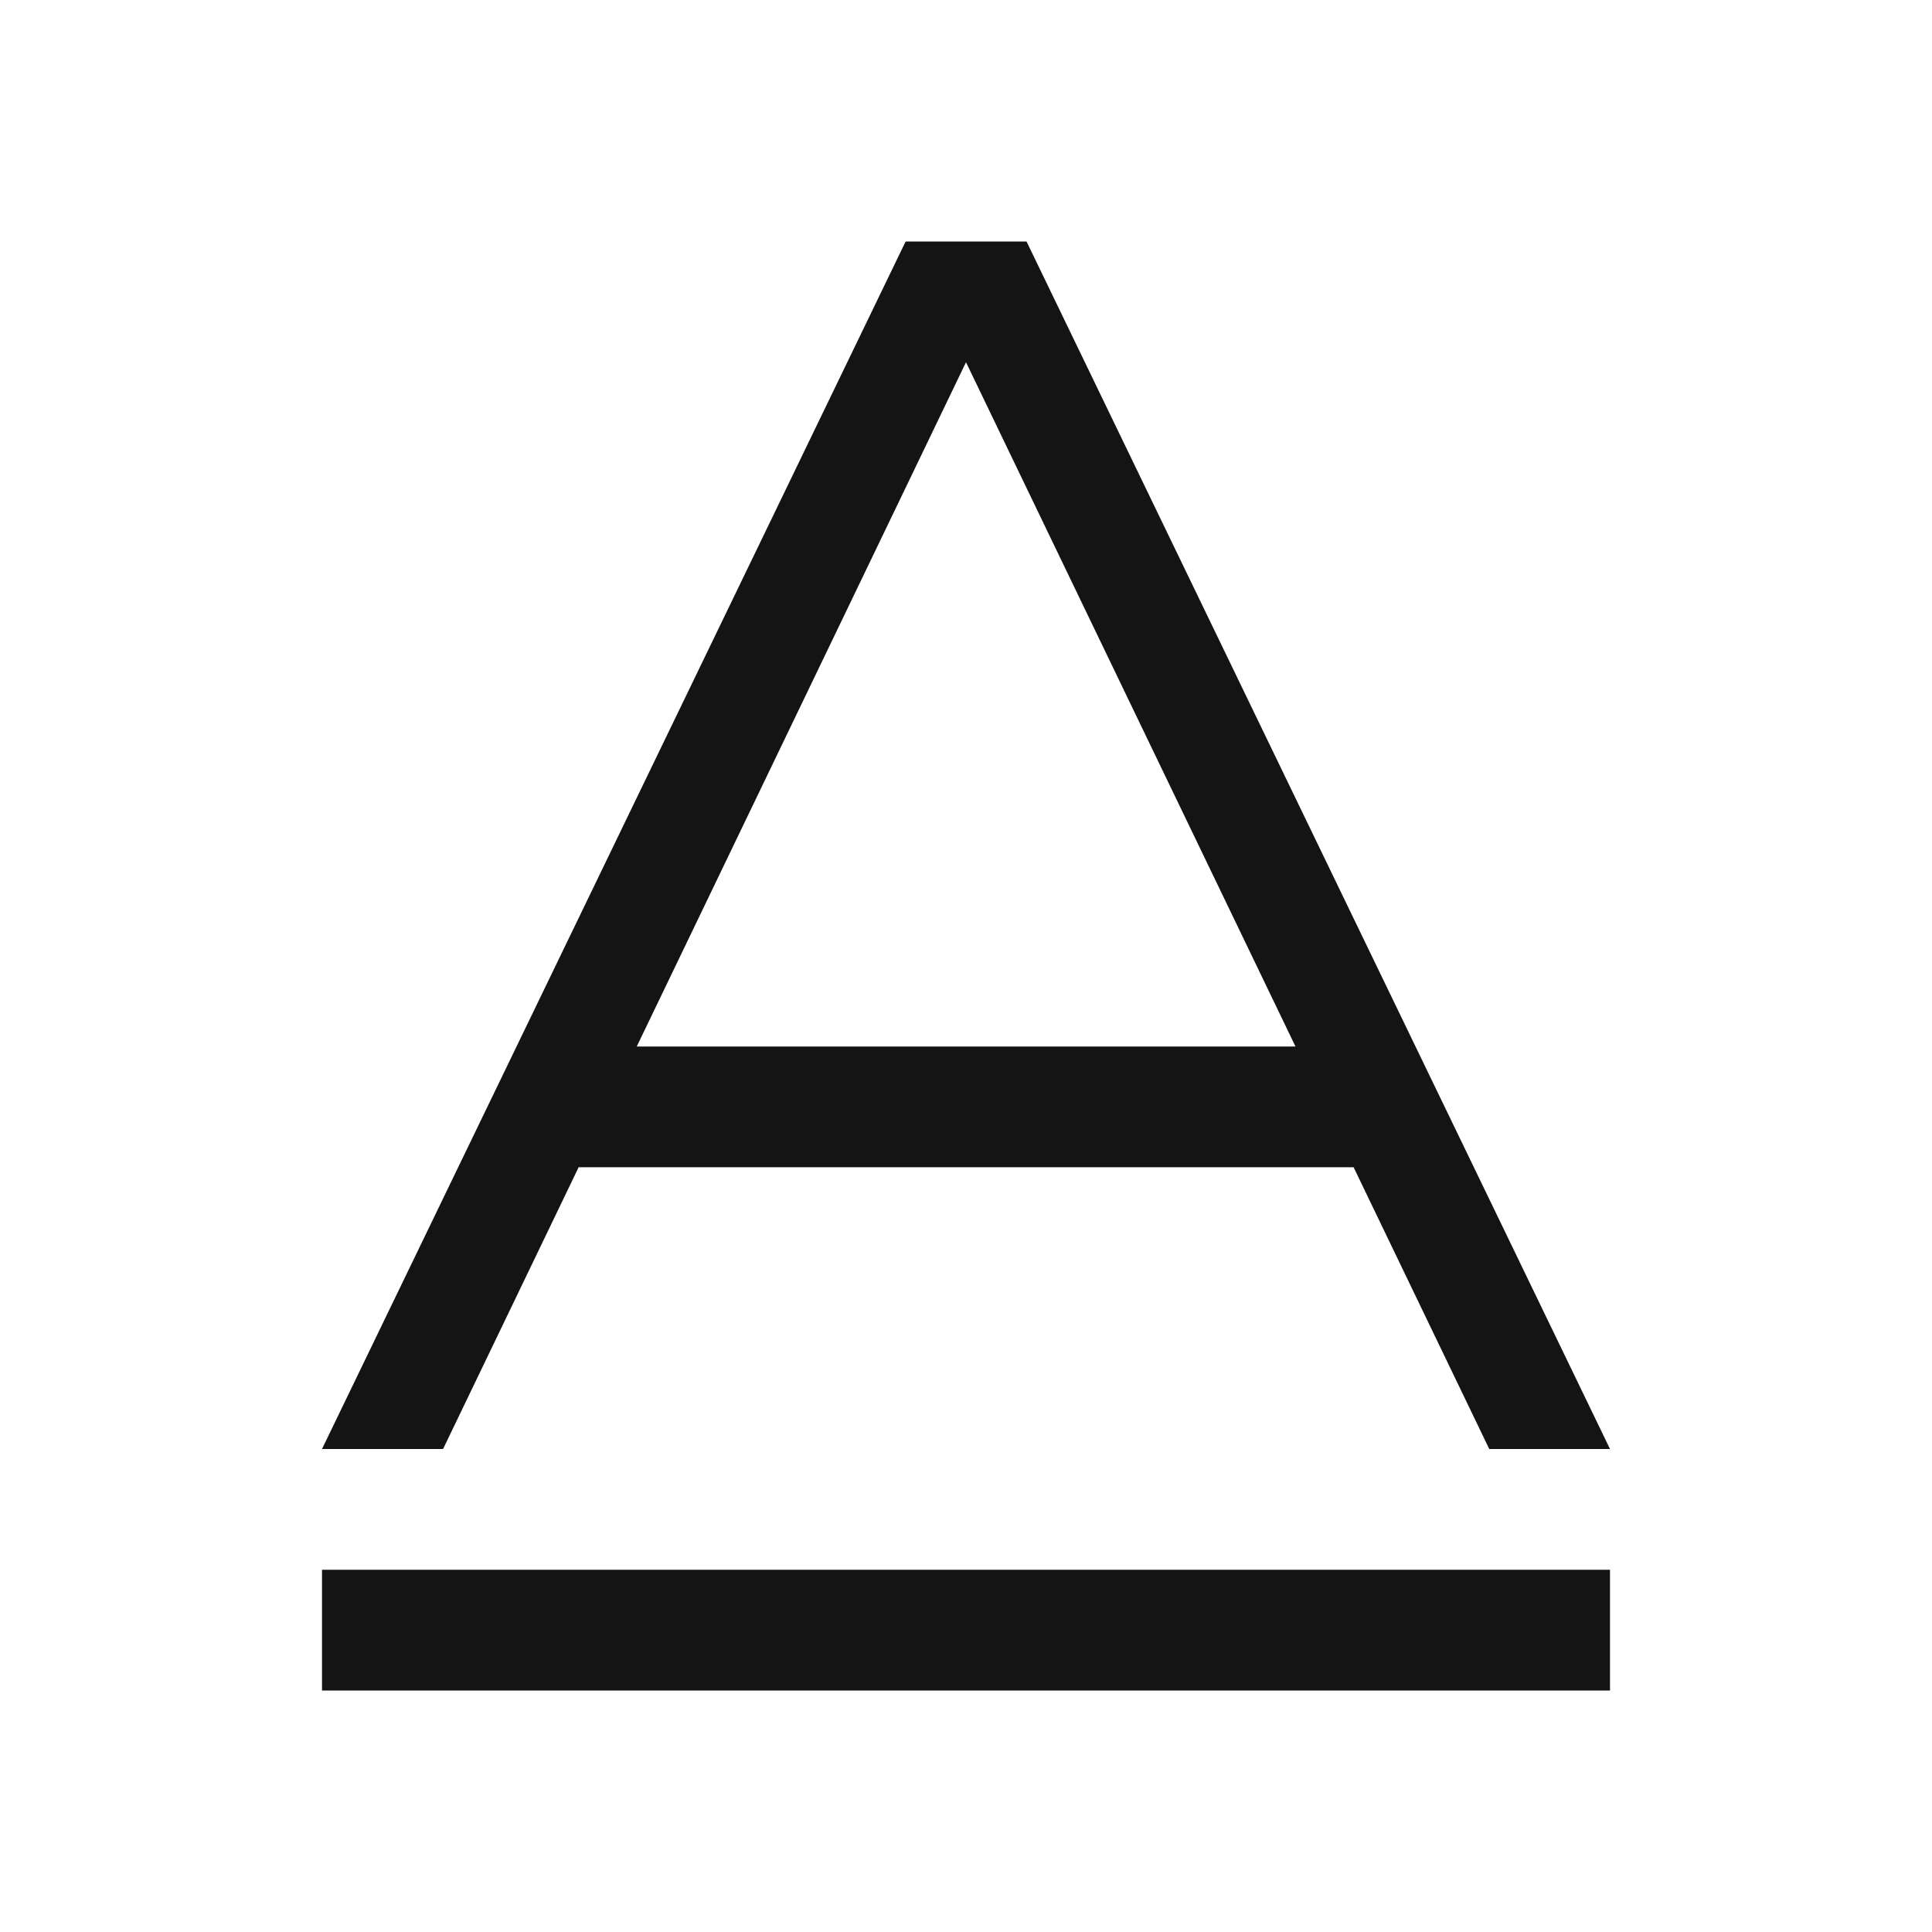
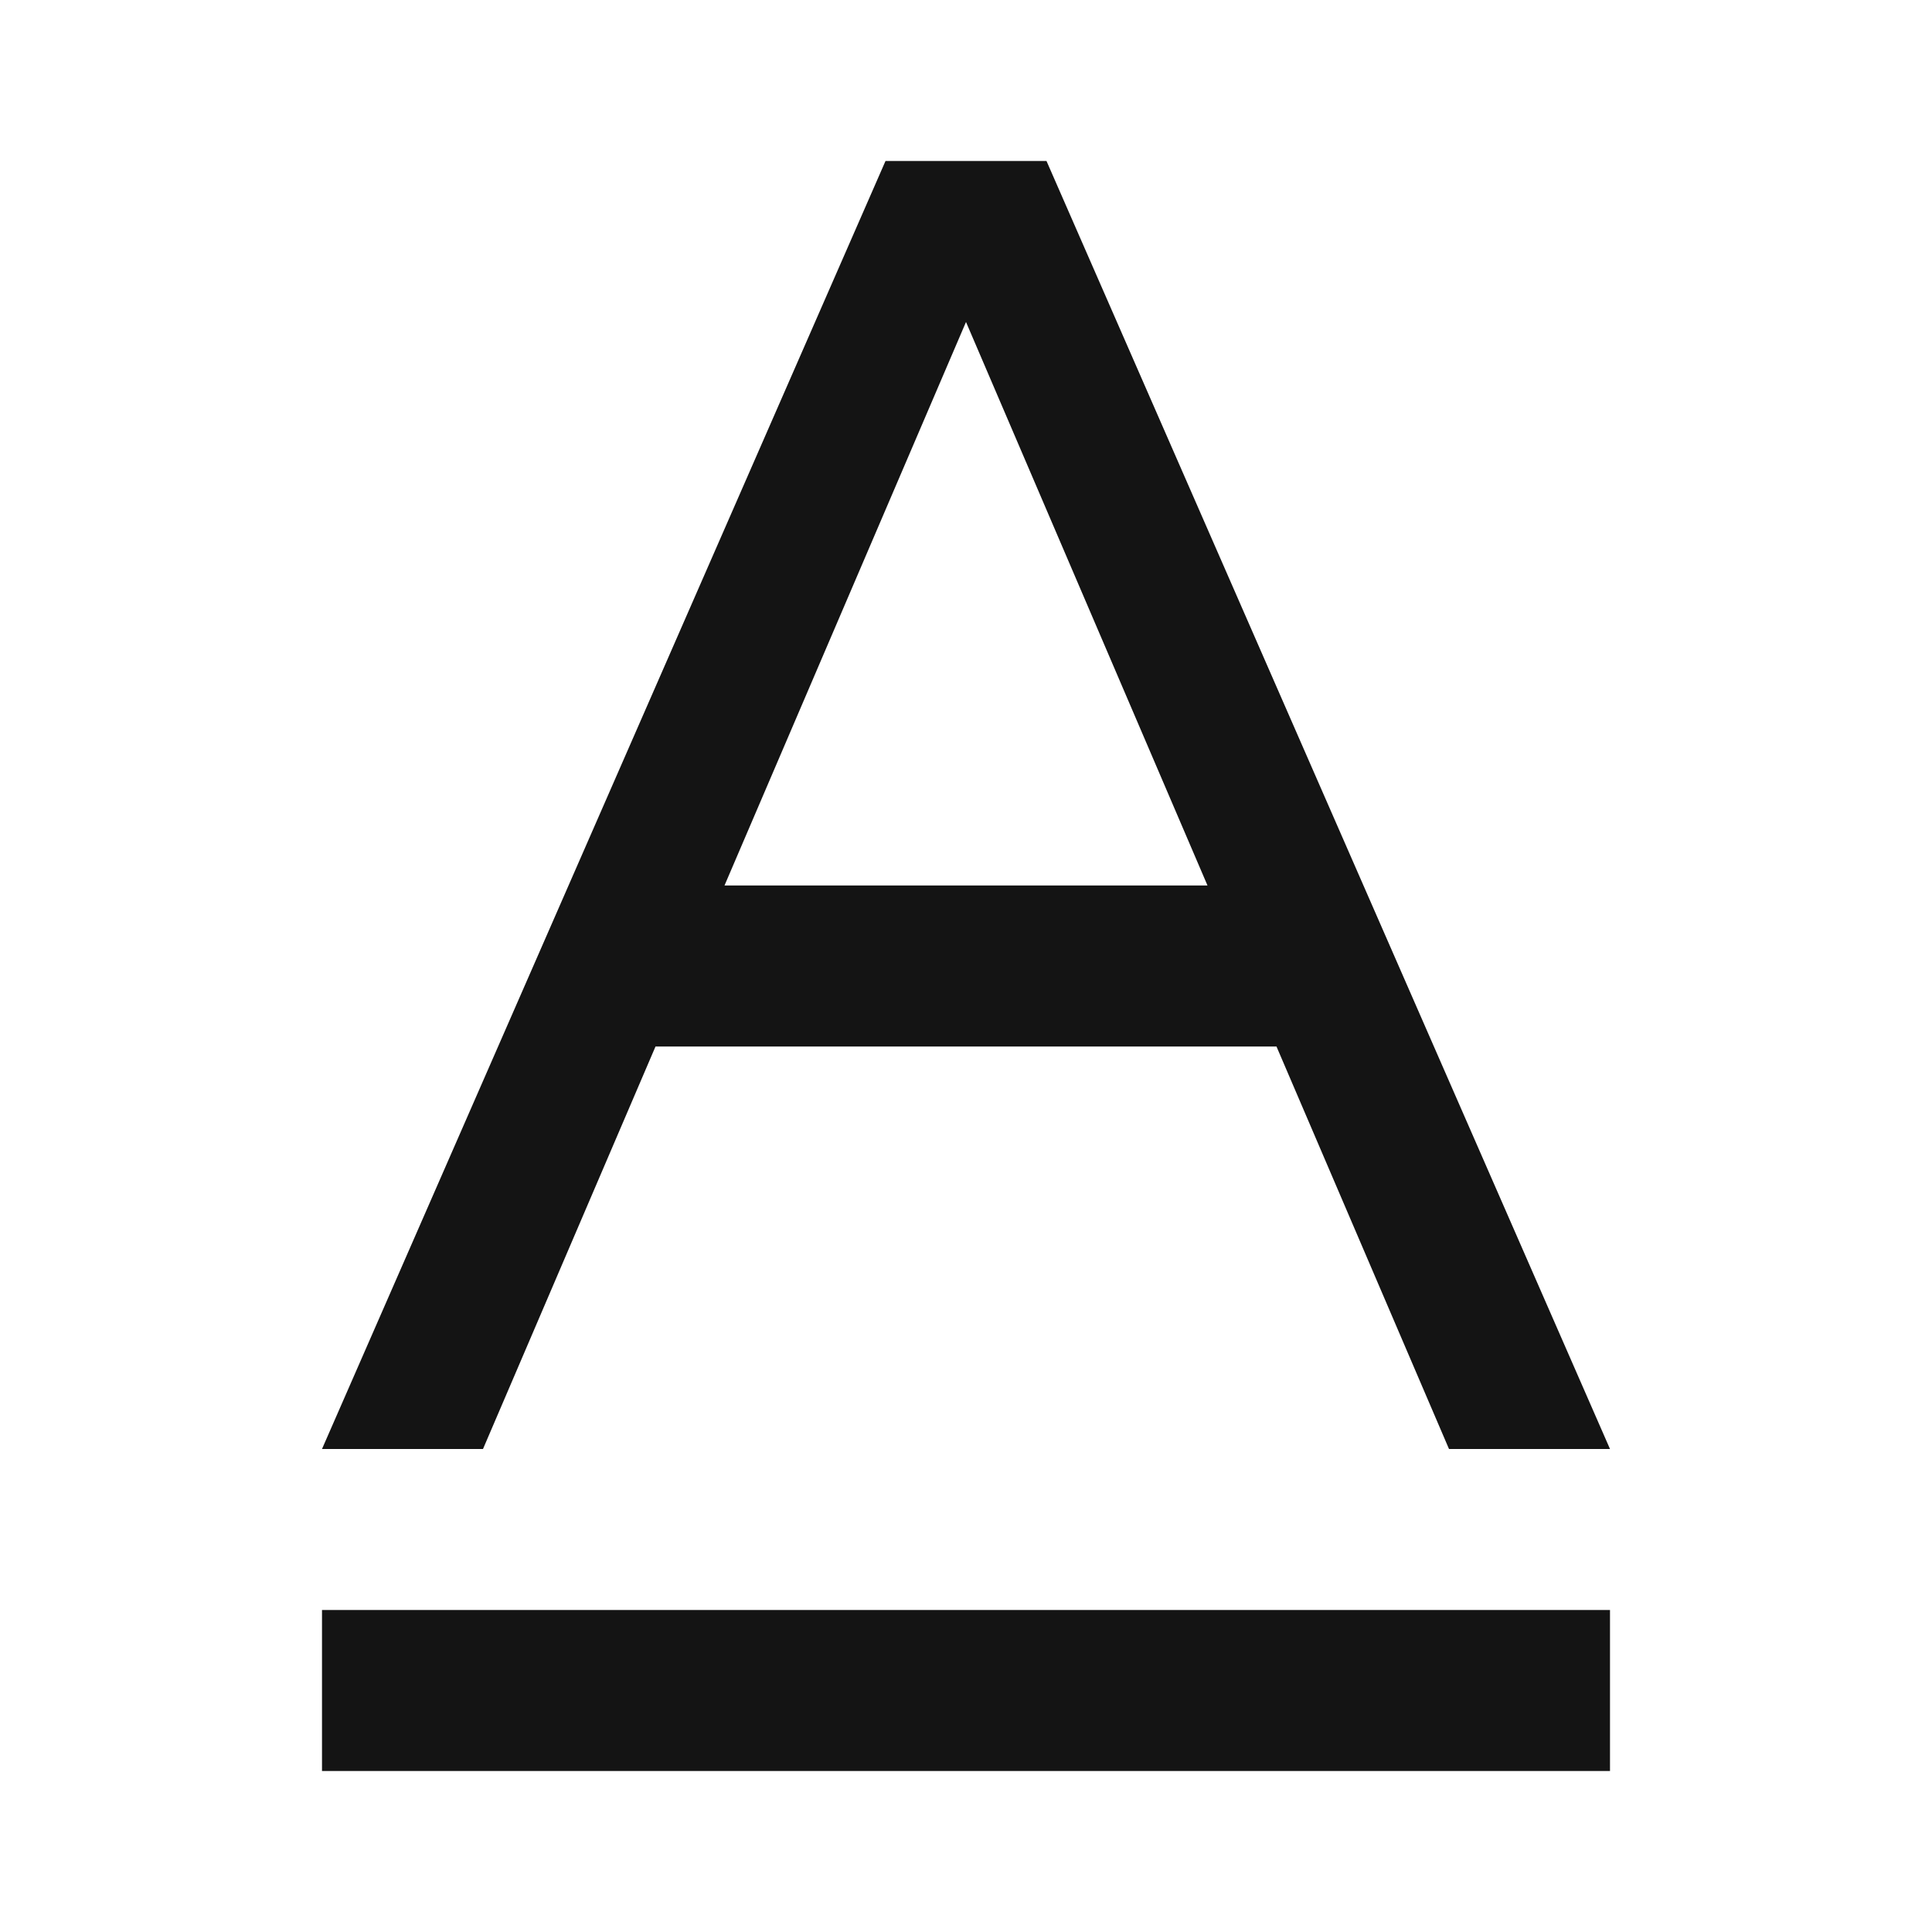
<svg xmlns="http://www.w3.org/2000/svg" width="24" height="24" viewBox="0 0 24 24" fill="none">
-   <path fill-rule="evenodd" clip-rule="evenodd" d="M11.25 3L4 18H5.504L7.188 14.5H16.815L18.5 18H20L12.752 3H11.25ZM16.093 13L12 4.5L7.91 13H16.093ZM20 19.5V21H4V19.5H20Z" fill="#141414" />
+   <path fill-rule="evenodd" clip-rule="evenodd" d="M4 18L11 2H13L20 18H18L15.857 13H8.143L6 18H4ZM9 11H15L12 4L9 11ZM4 22V20H20V22H4Z" fill="#141414" />
</svg>
